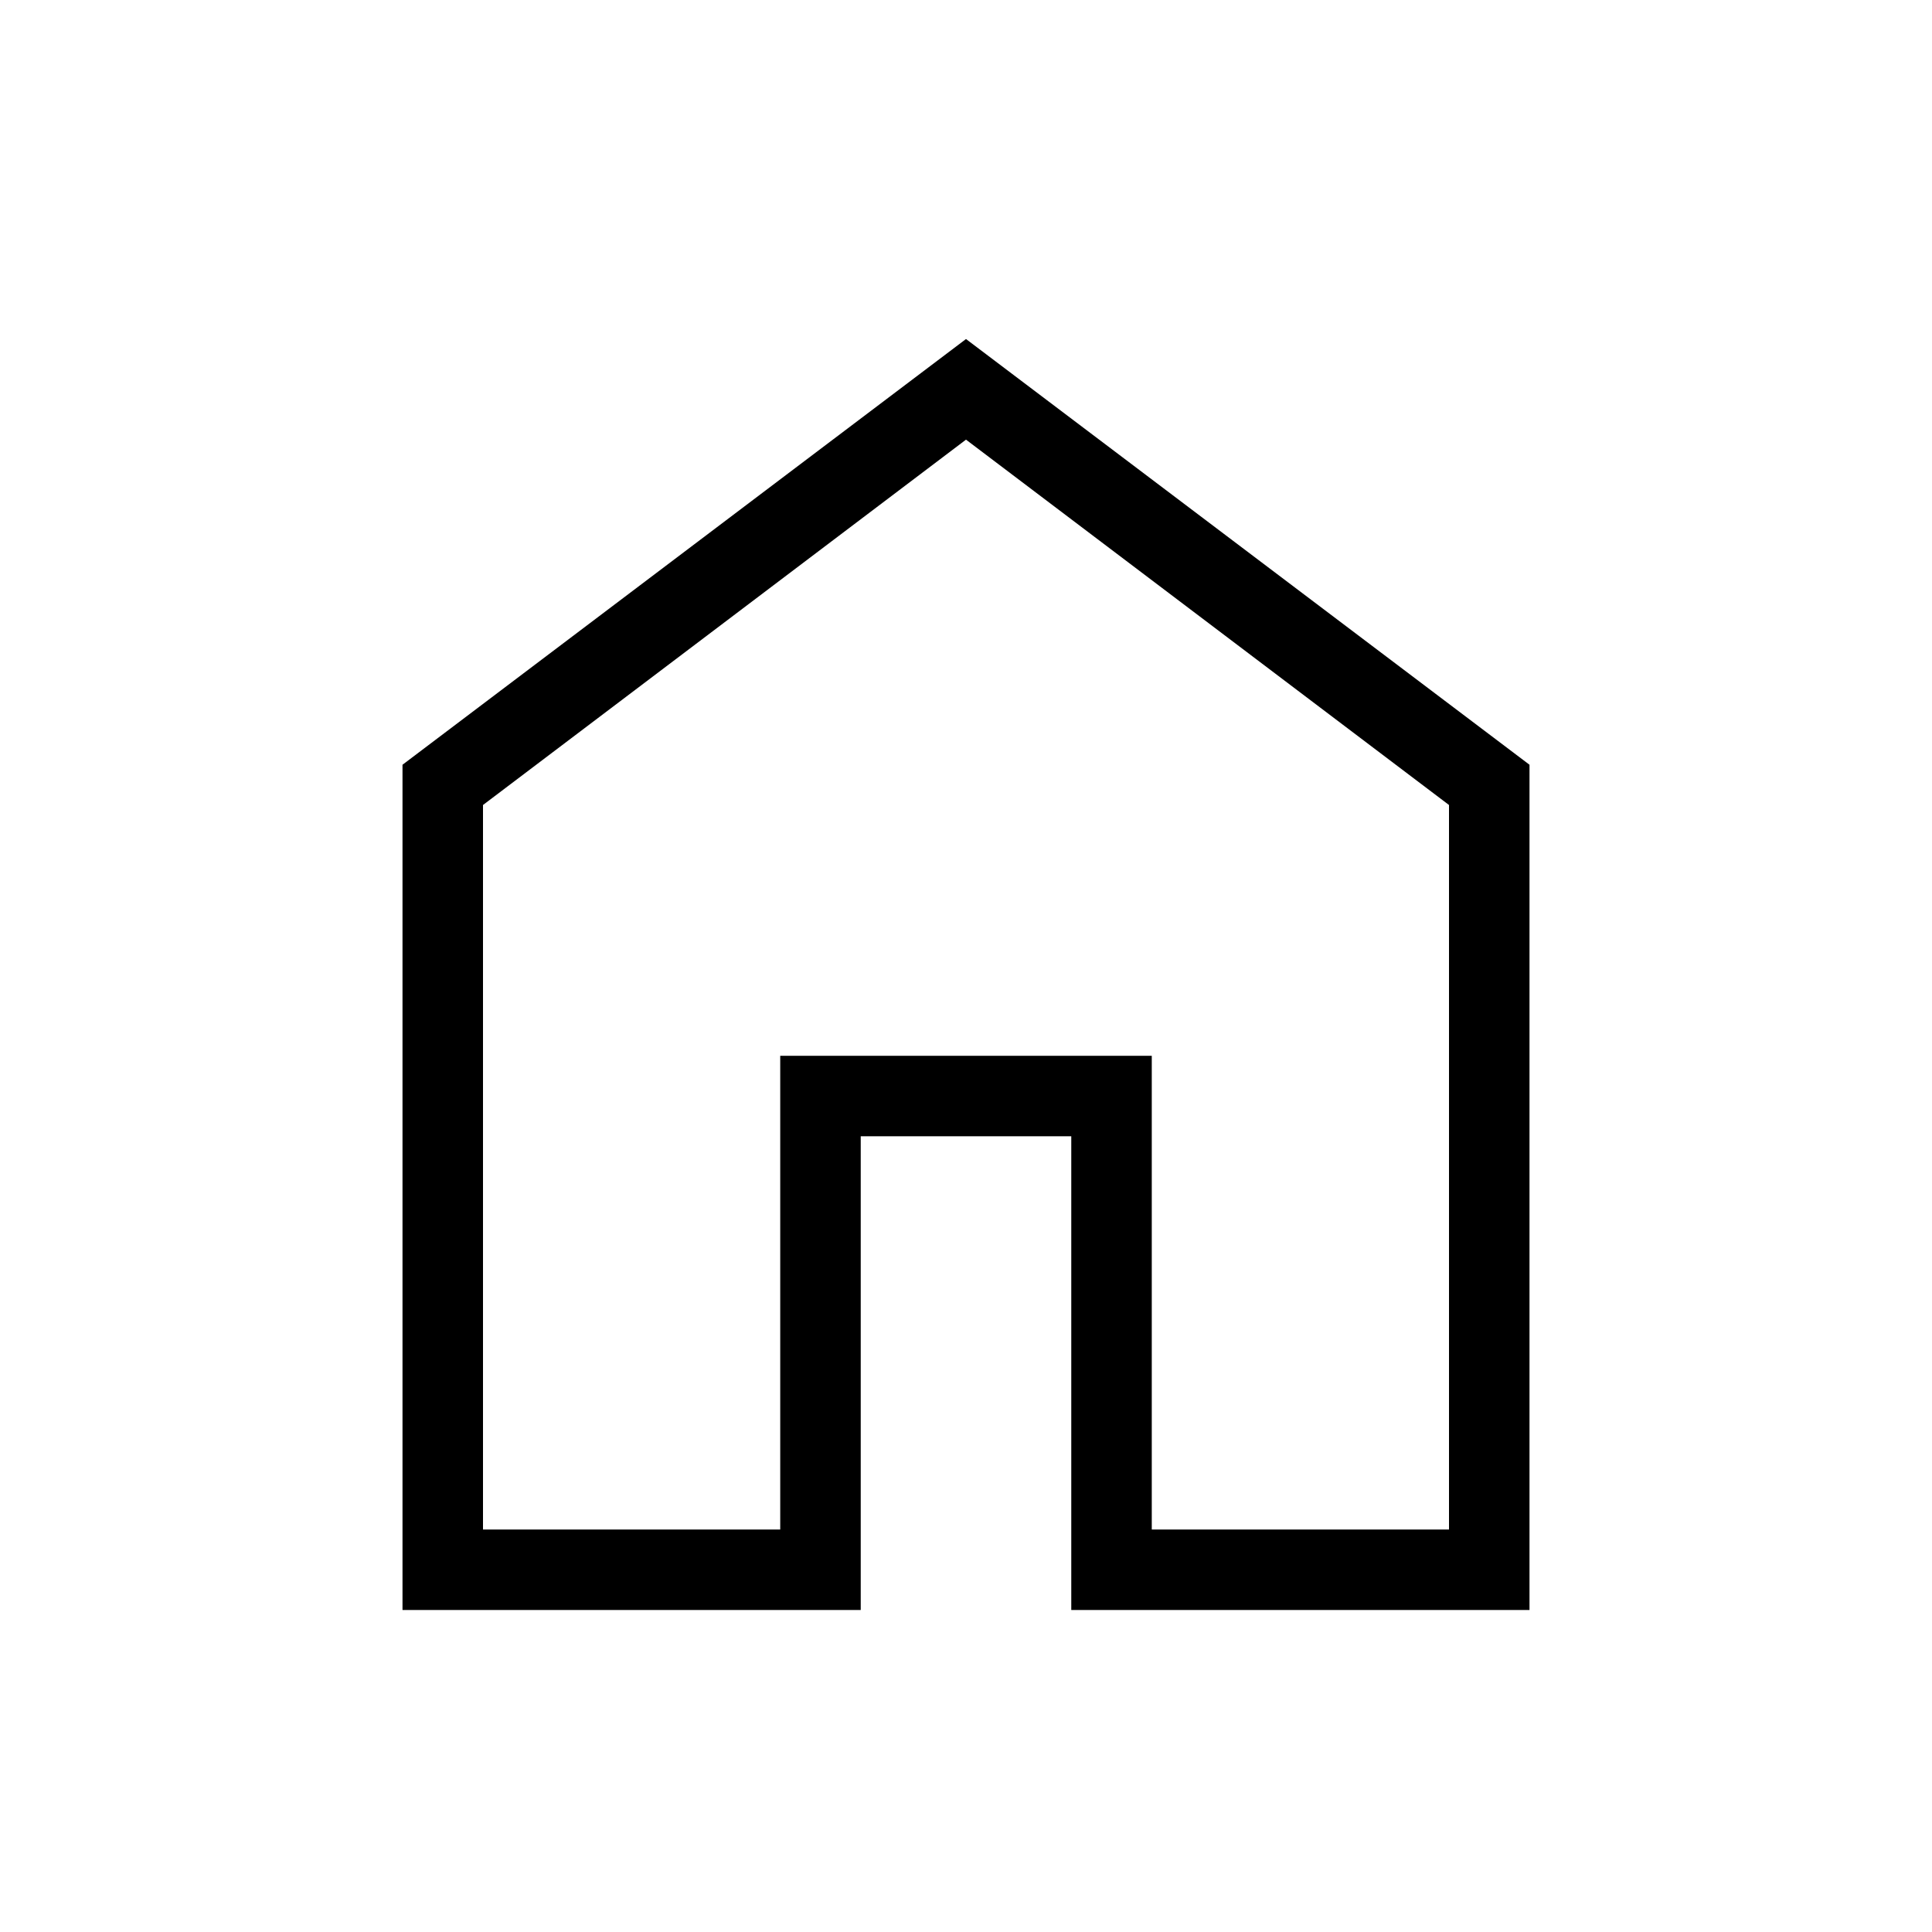
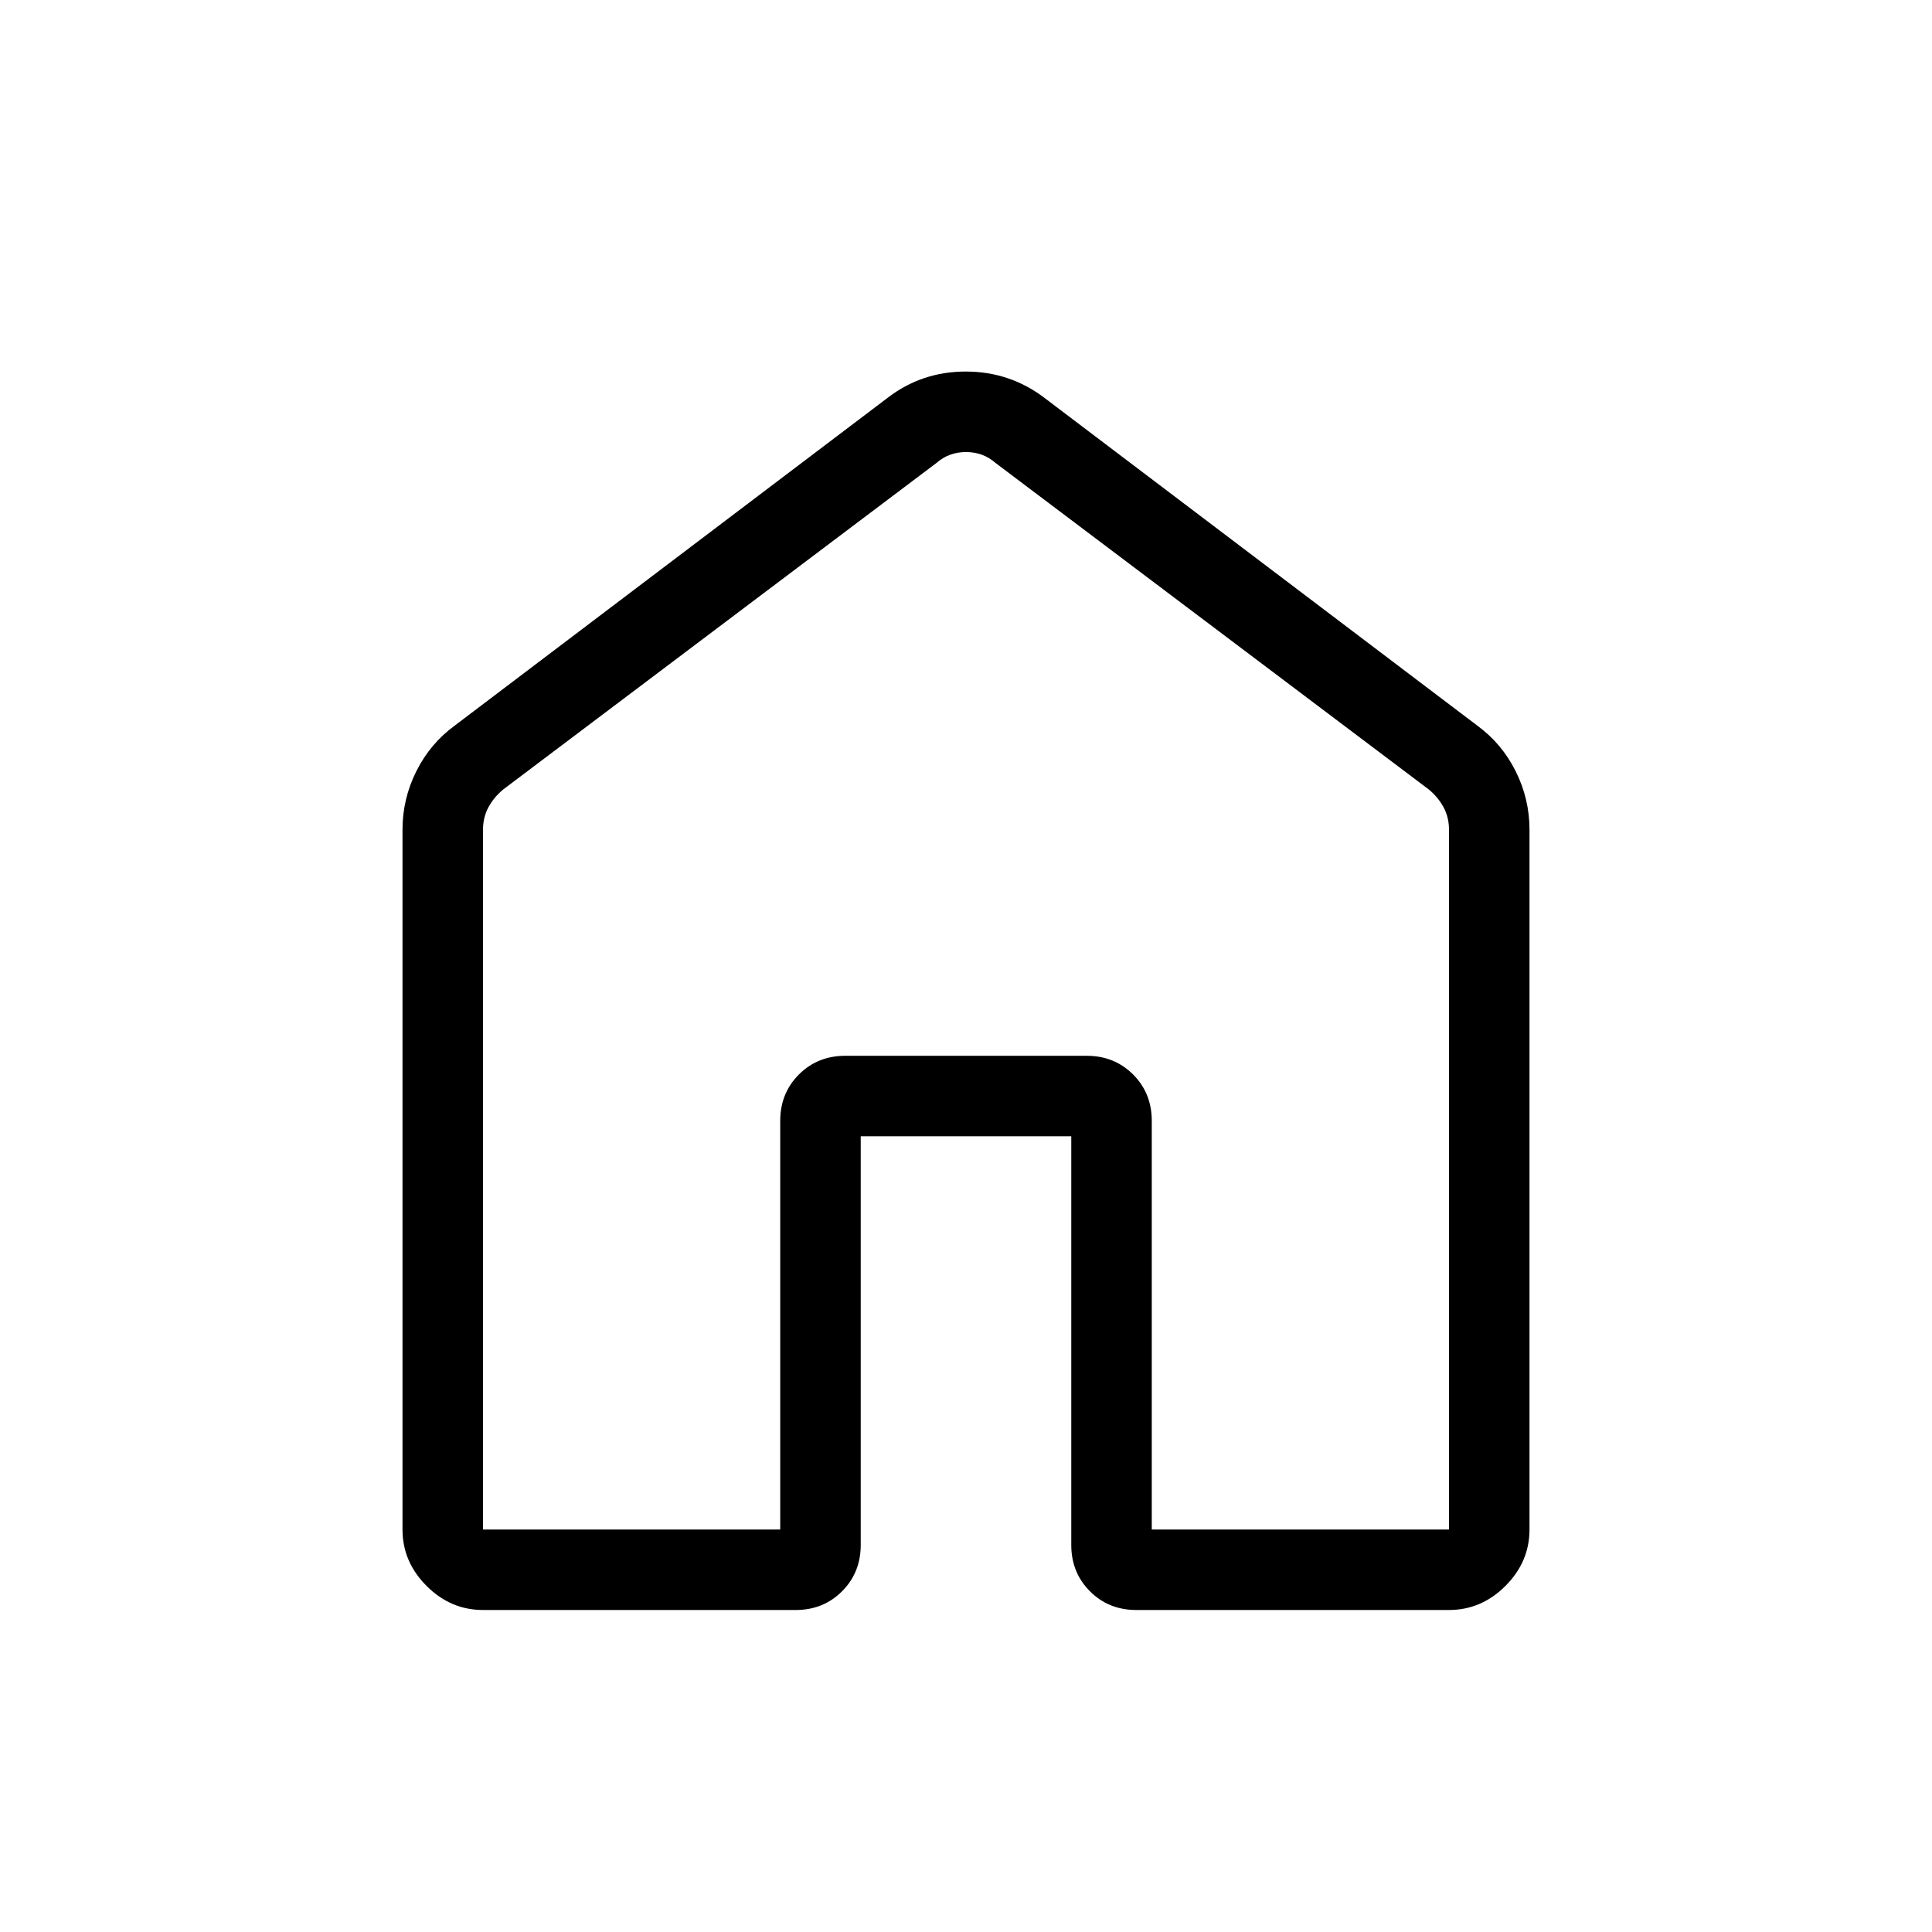
<svg xmlns="http://www.w3.org/2000/svg" height="24px" viewBox="0 -960 960 960" width="24px" fill="#000">
-   <path d="M240-200h147.69v-235.38h184.62V-200H720v-360L480-741.54 240-560v360Zm-40 40v-420l280-211.54L760-580v420H532.31v-235.38H427.69V-160H200Zm280-310.77Z" />
+   <path d="M240-200h147.69v-203.08q0-13.73 9.29-23.02 9.29-9.28 23.02-9.28h120q13.73 0 23.02 9.28 9.29 9.29 9.29 23.02V-200H720v-347.69q0-6.16-2.69-11.16t-7.31-8.84L494.62-730q-6.16-5.38-14.62-5.38-8.46 0-14.62 5.38L250-567.69q-4.62 3.84-7.31 8.84-2.69 5-2.69 11.16V-200Zm-40 0v-347.69q0-15.35 6.87-29.08 6.86-13.73 18.98-22.61l215.38-163.08q16.91-12.92 38.65-12.92t38.89 12.92l215.38 163.08q12.12 8.88 18.98 22.61 6.87 13.73 6.87 29.08V-200q0 16.08-11.96 28.04T720-160H564.62q-13.74 0-23.02-9.29-9.29-9.29-9.29-23.02v-203.07H427.69v203.07q0 13.73-9.29 23.02-9.28 9.29-23.02 9.29H240q-16.08 0-28.04-11.96T200-200Zm280-268.46Z" />
</svg>
